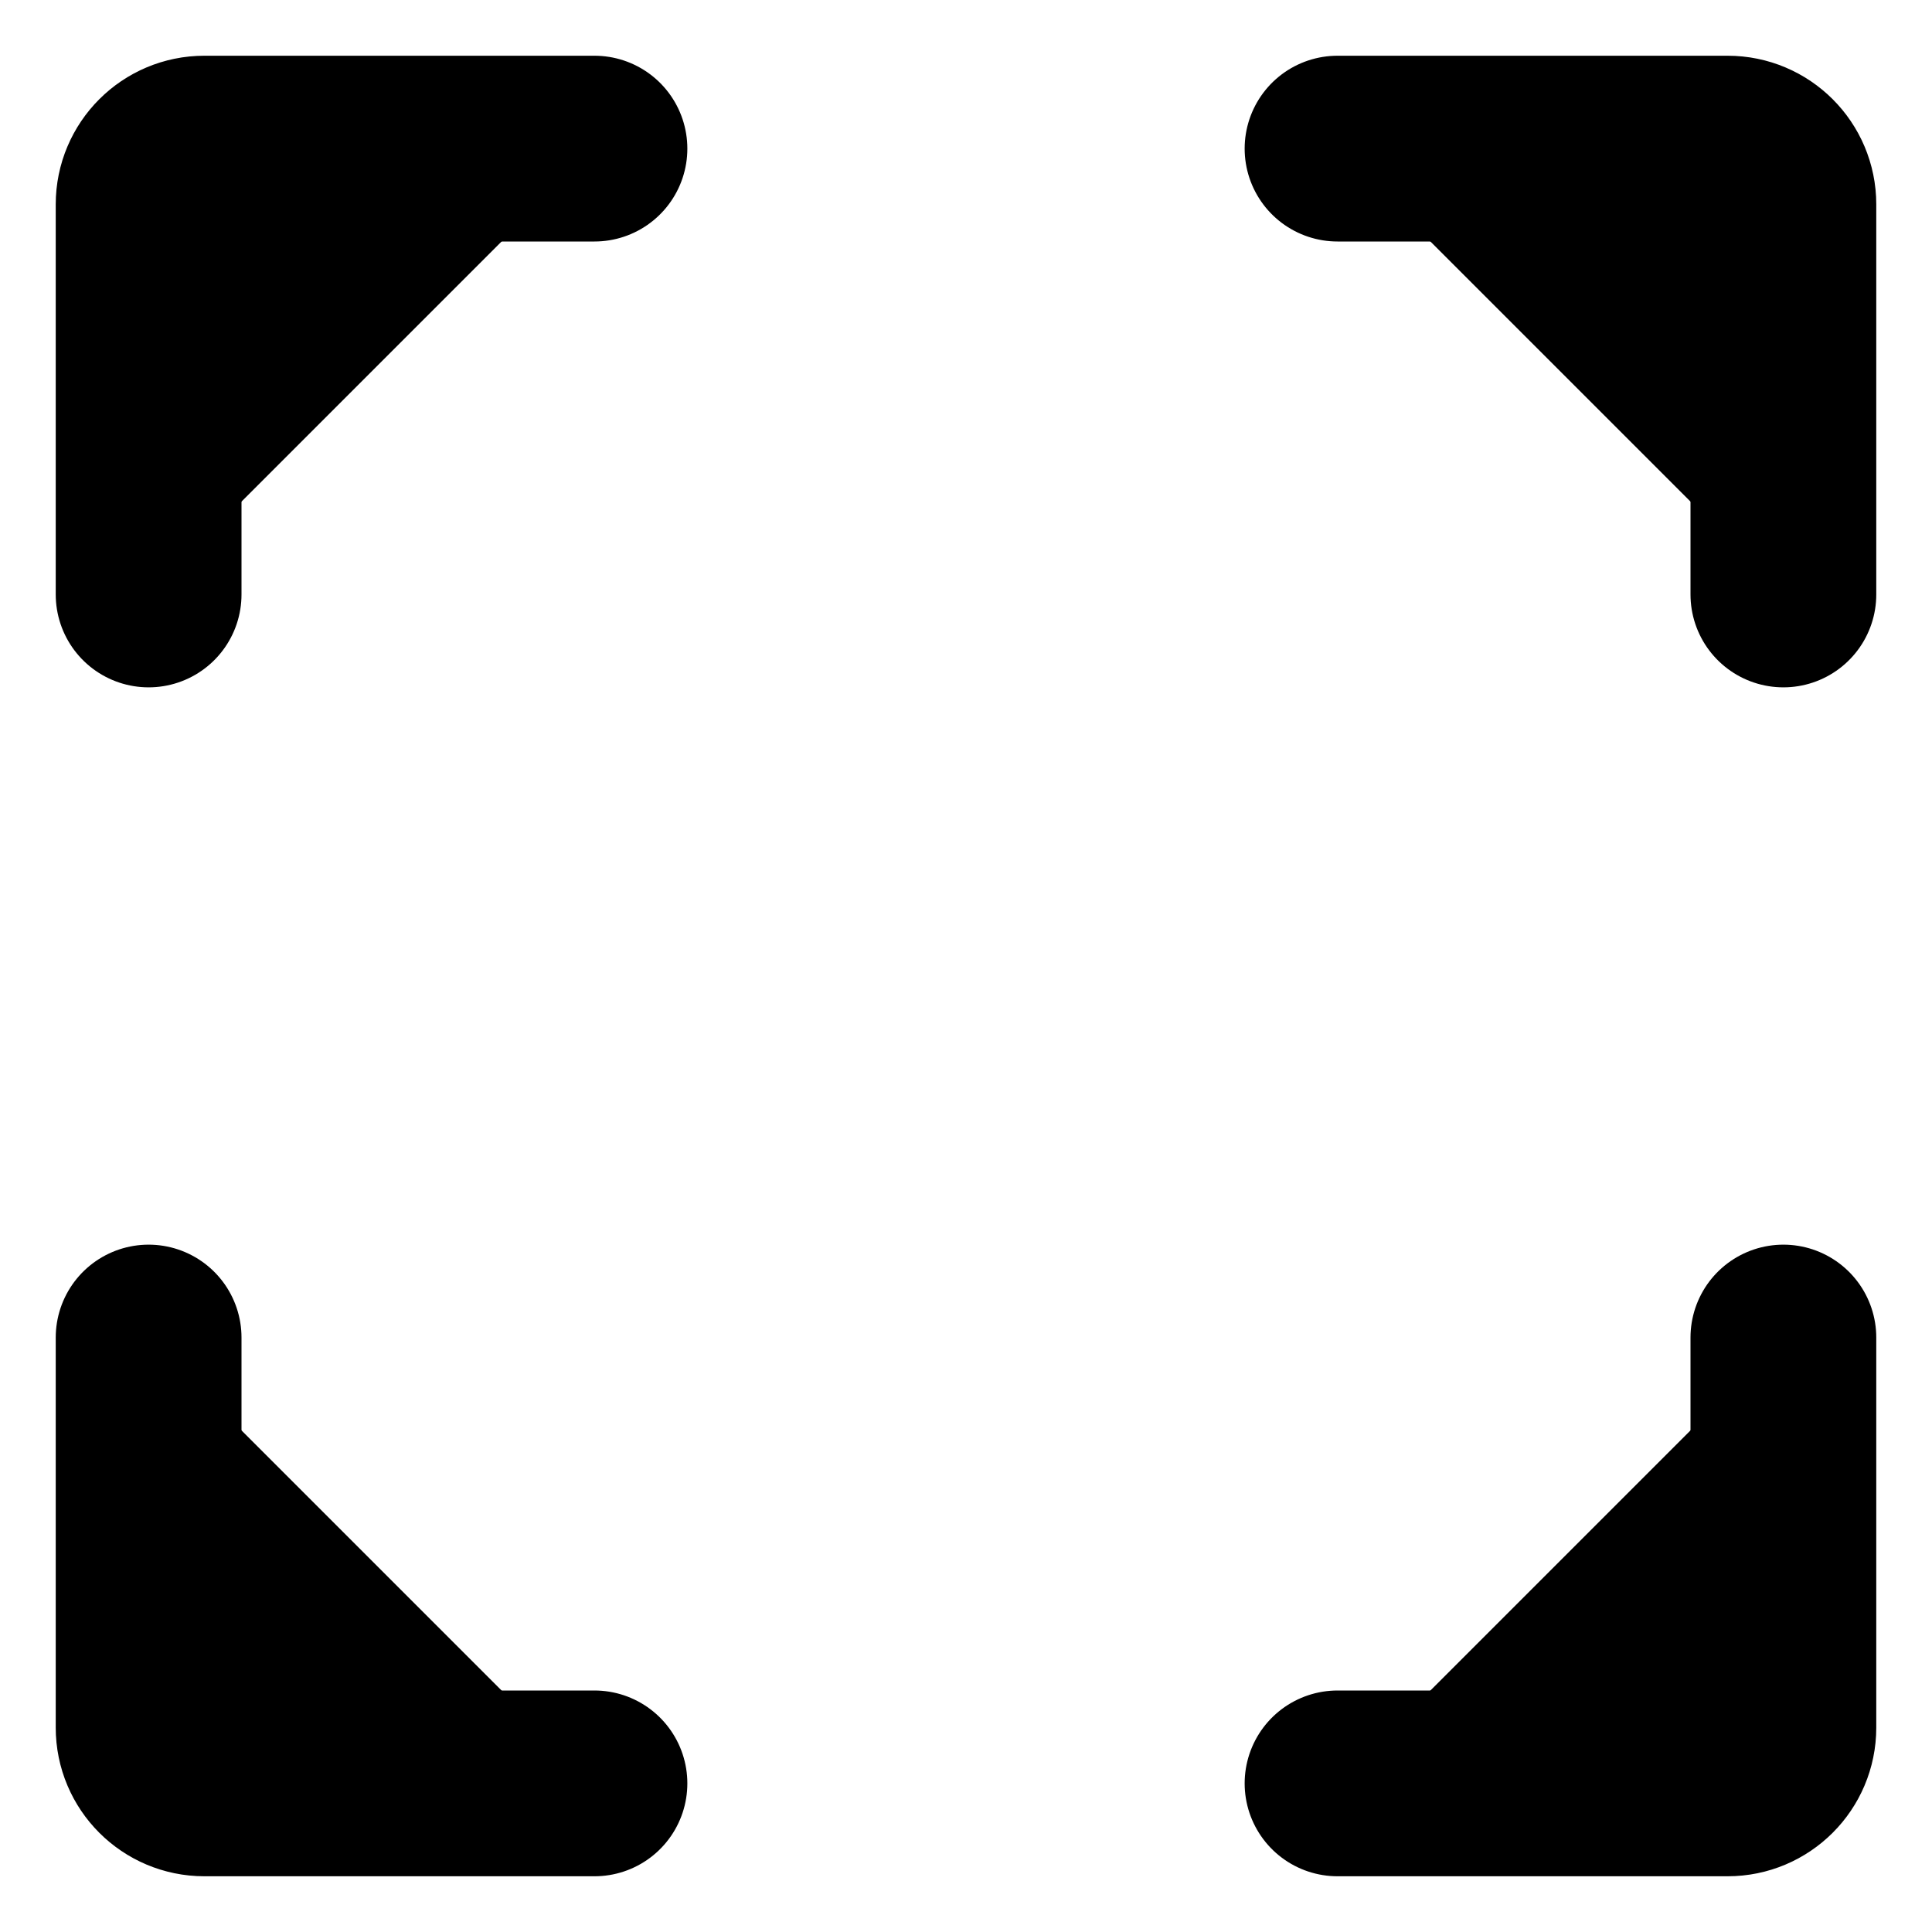
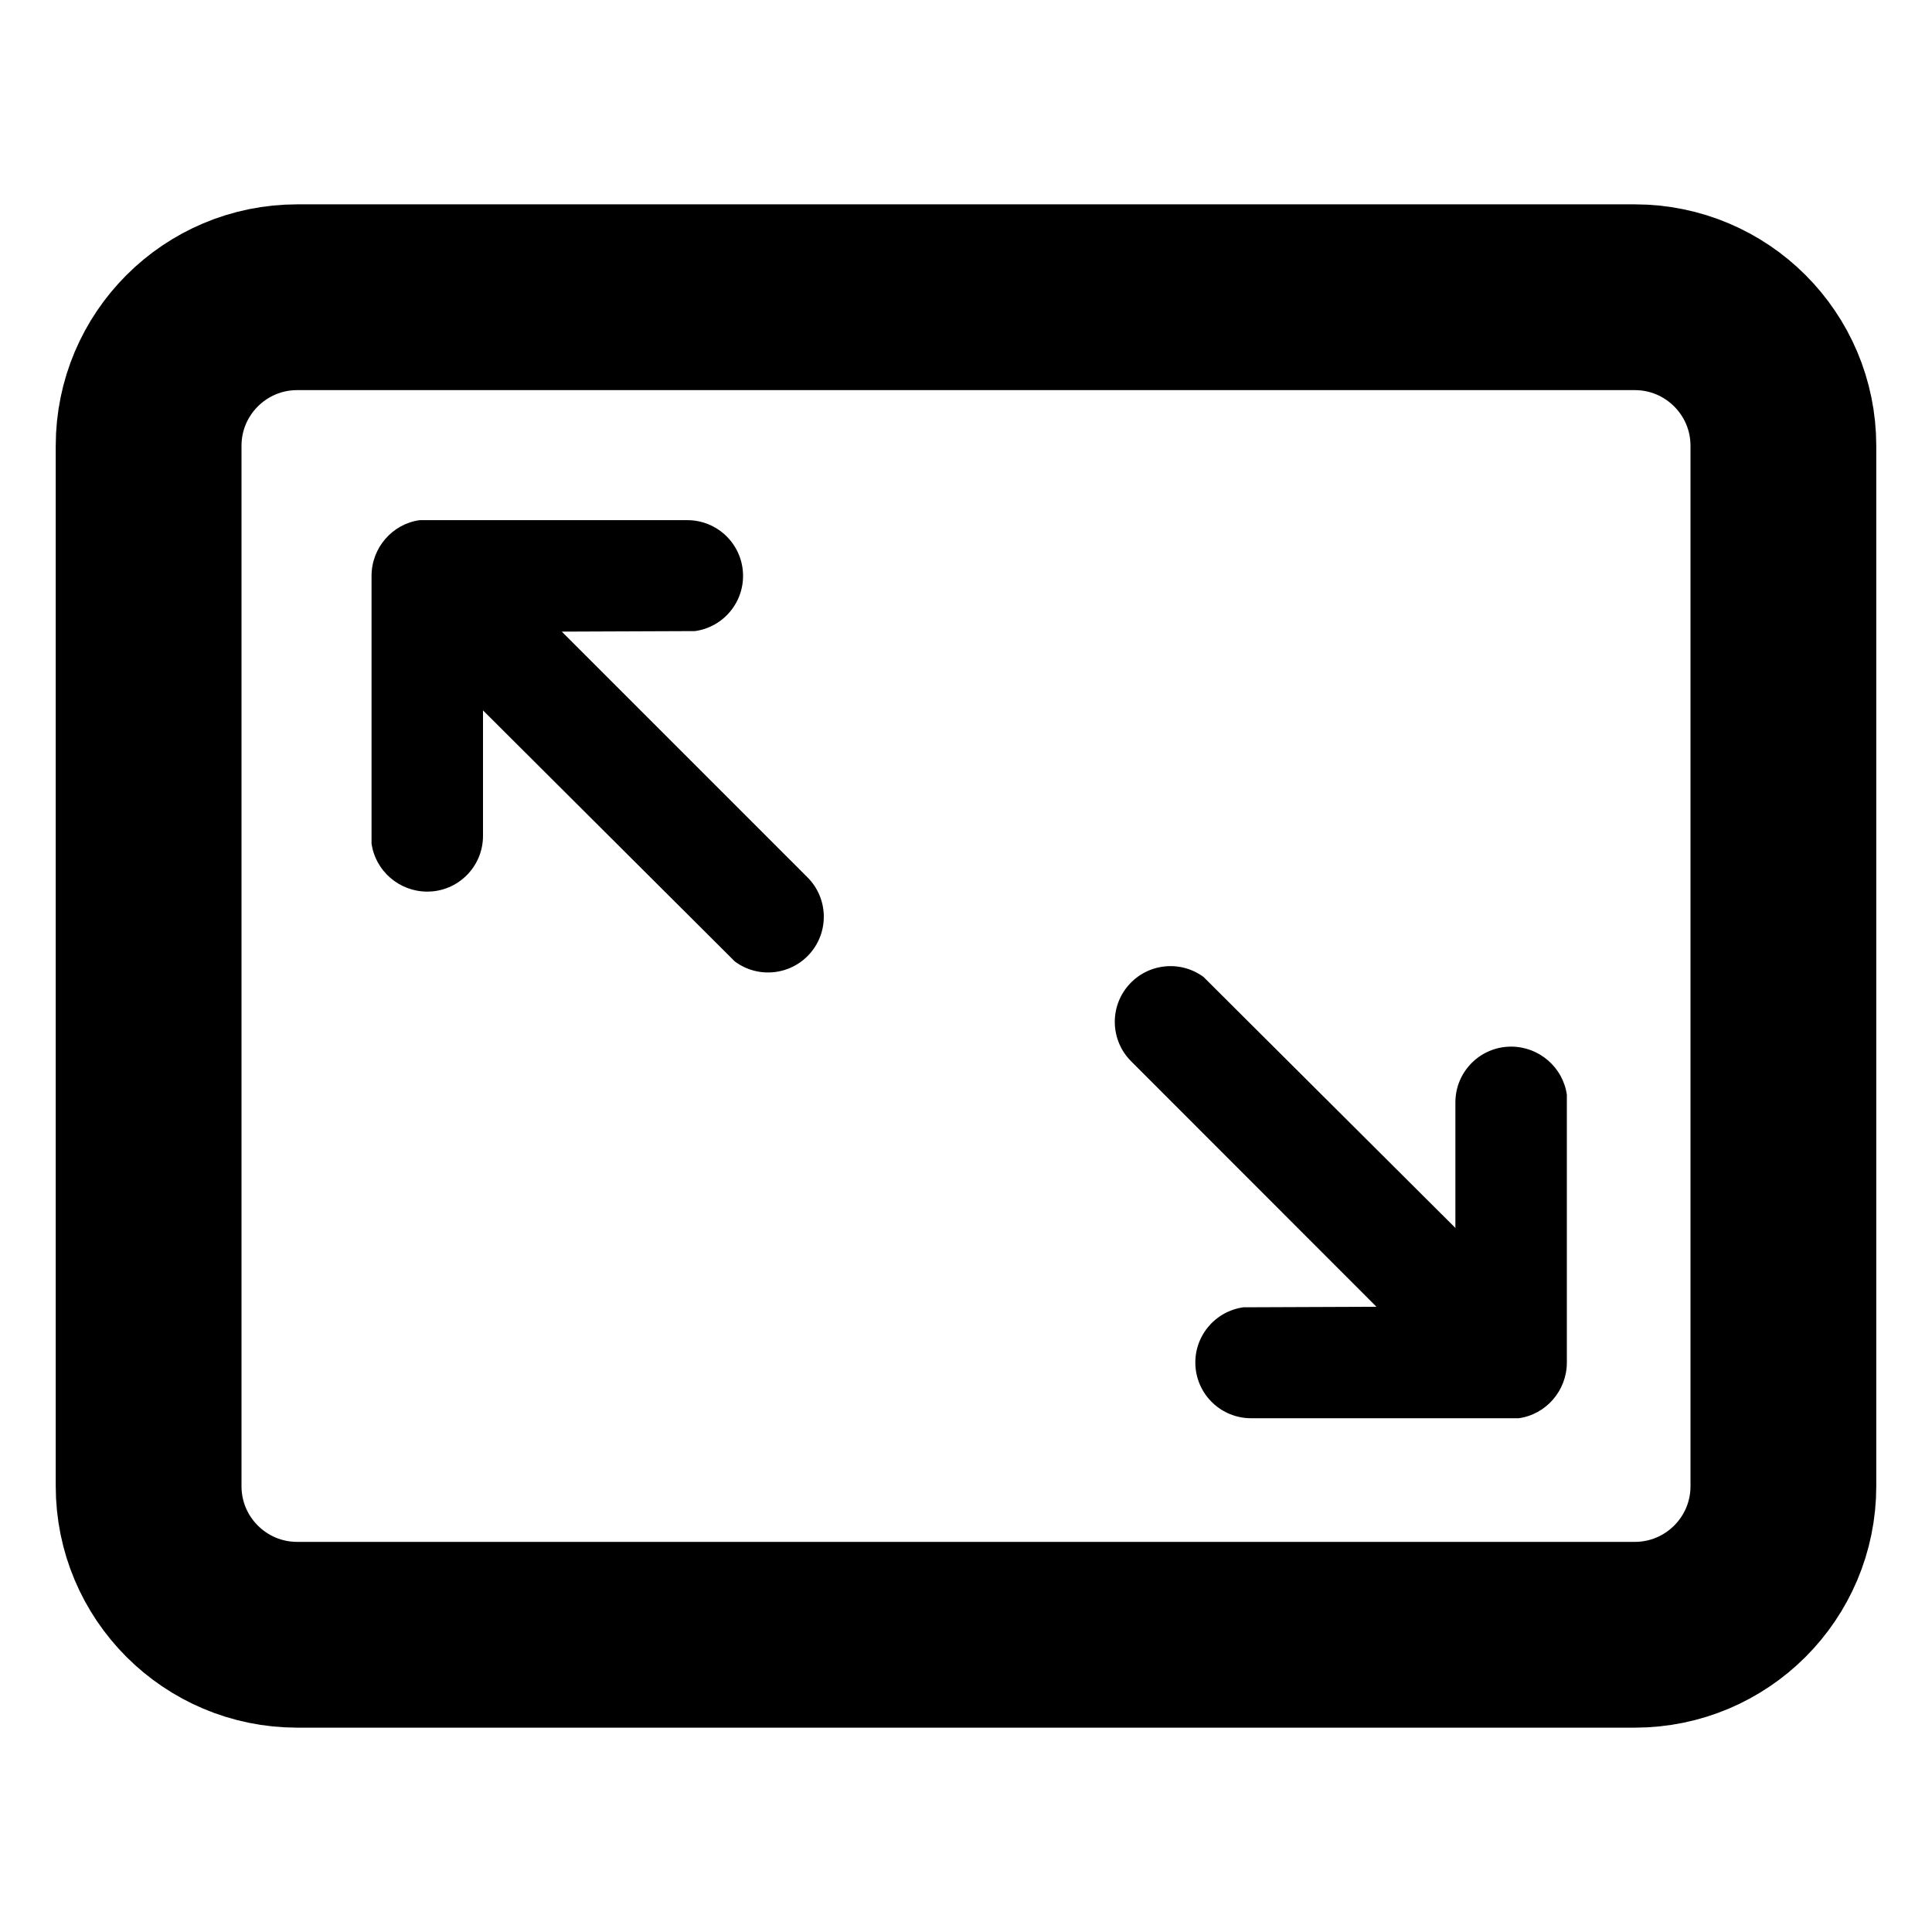
- <svg xmlns="http://www.w3.org/2000/svg" viewBox="0 0 26 26" stroke="currentColor">
-   <path d="M18,2 L23.25,2 C23.664,2 24,2.336 24,2.75 L24,8 L24,8 M24,18 L24,23.25 C24,23.664 23.664,24         23.25,24 L18,24 L18,24 M8,24 L2.75,24 C2.336,24 2,23.664 2,23.25 L2,18 L2,18 M2,8 L2,2.75 C2,2.336         2.336,2 2.75,2 L8,2 L8,2" stroke-width="2.5" stroke-linecap="round" />
+ <svg xmlns="http://www.w3.org/2000/svg" viewBox="0 0 26 26" fill="none">
+   <rect stroke="currentColor" stroke-width="2.5" x="2" y="4" width="22" height="18" rx="2" />
+   <path d="M16.836 19.086a.75.75 0 01-.102-1.493l1.79-.007-3.304-3.306a.75.75 0 01.976-1.133l3.39 3.378v-1.69a.75.75 0 01.75-.75c.38 0 .7.283.75.649v3.602c0 .38-.282.7-.648.75h-3.602zM9.25 7a.75.75 0 01.102 1.493L7.56 8.5l3.305 3.305a.75.75 0 01-.976 1.134L6.5 9.56v1.689a.75.75 0 01-.75.75c-.38 0-.7-.282-.75-.648V7.75c0-.38.282-.7.648-.75H9.25z" fill="currentColor" fill-rule="nonzero" />
</svg>
